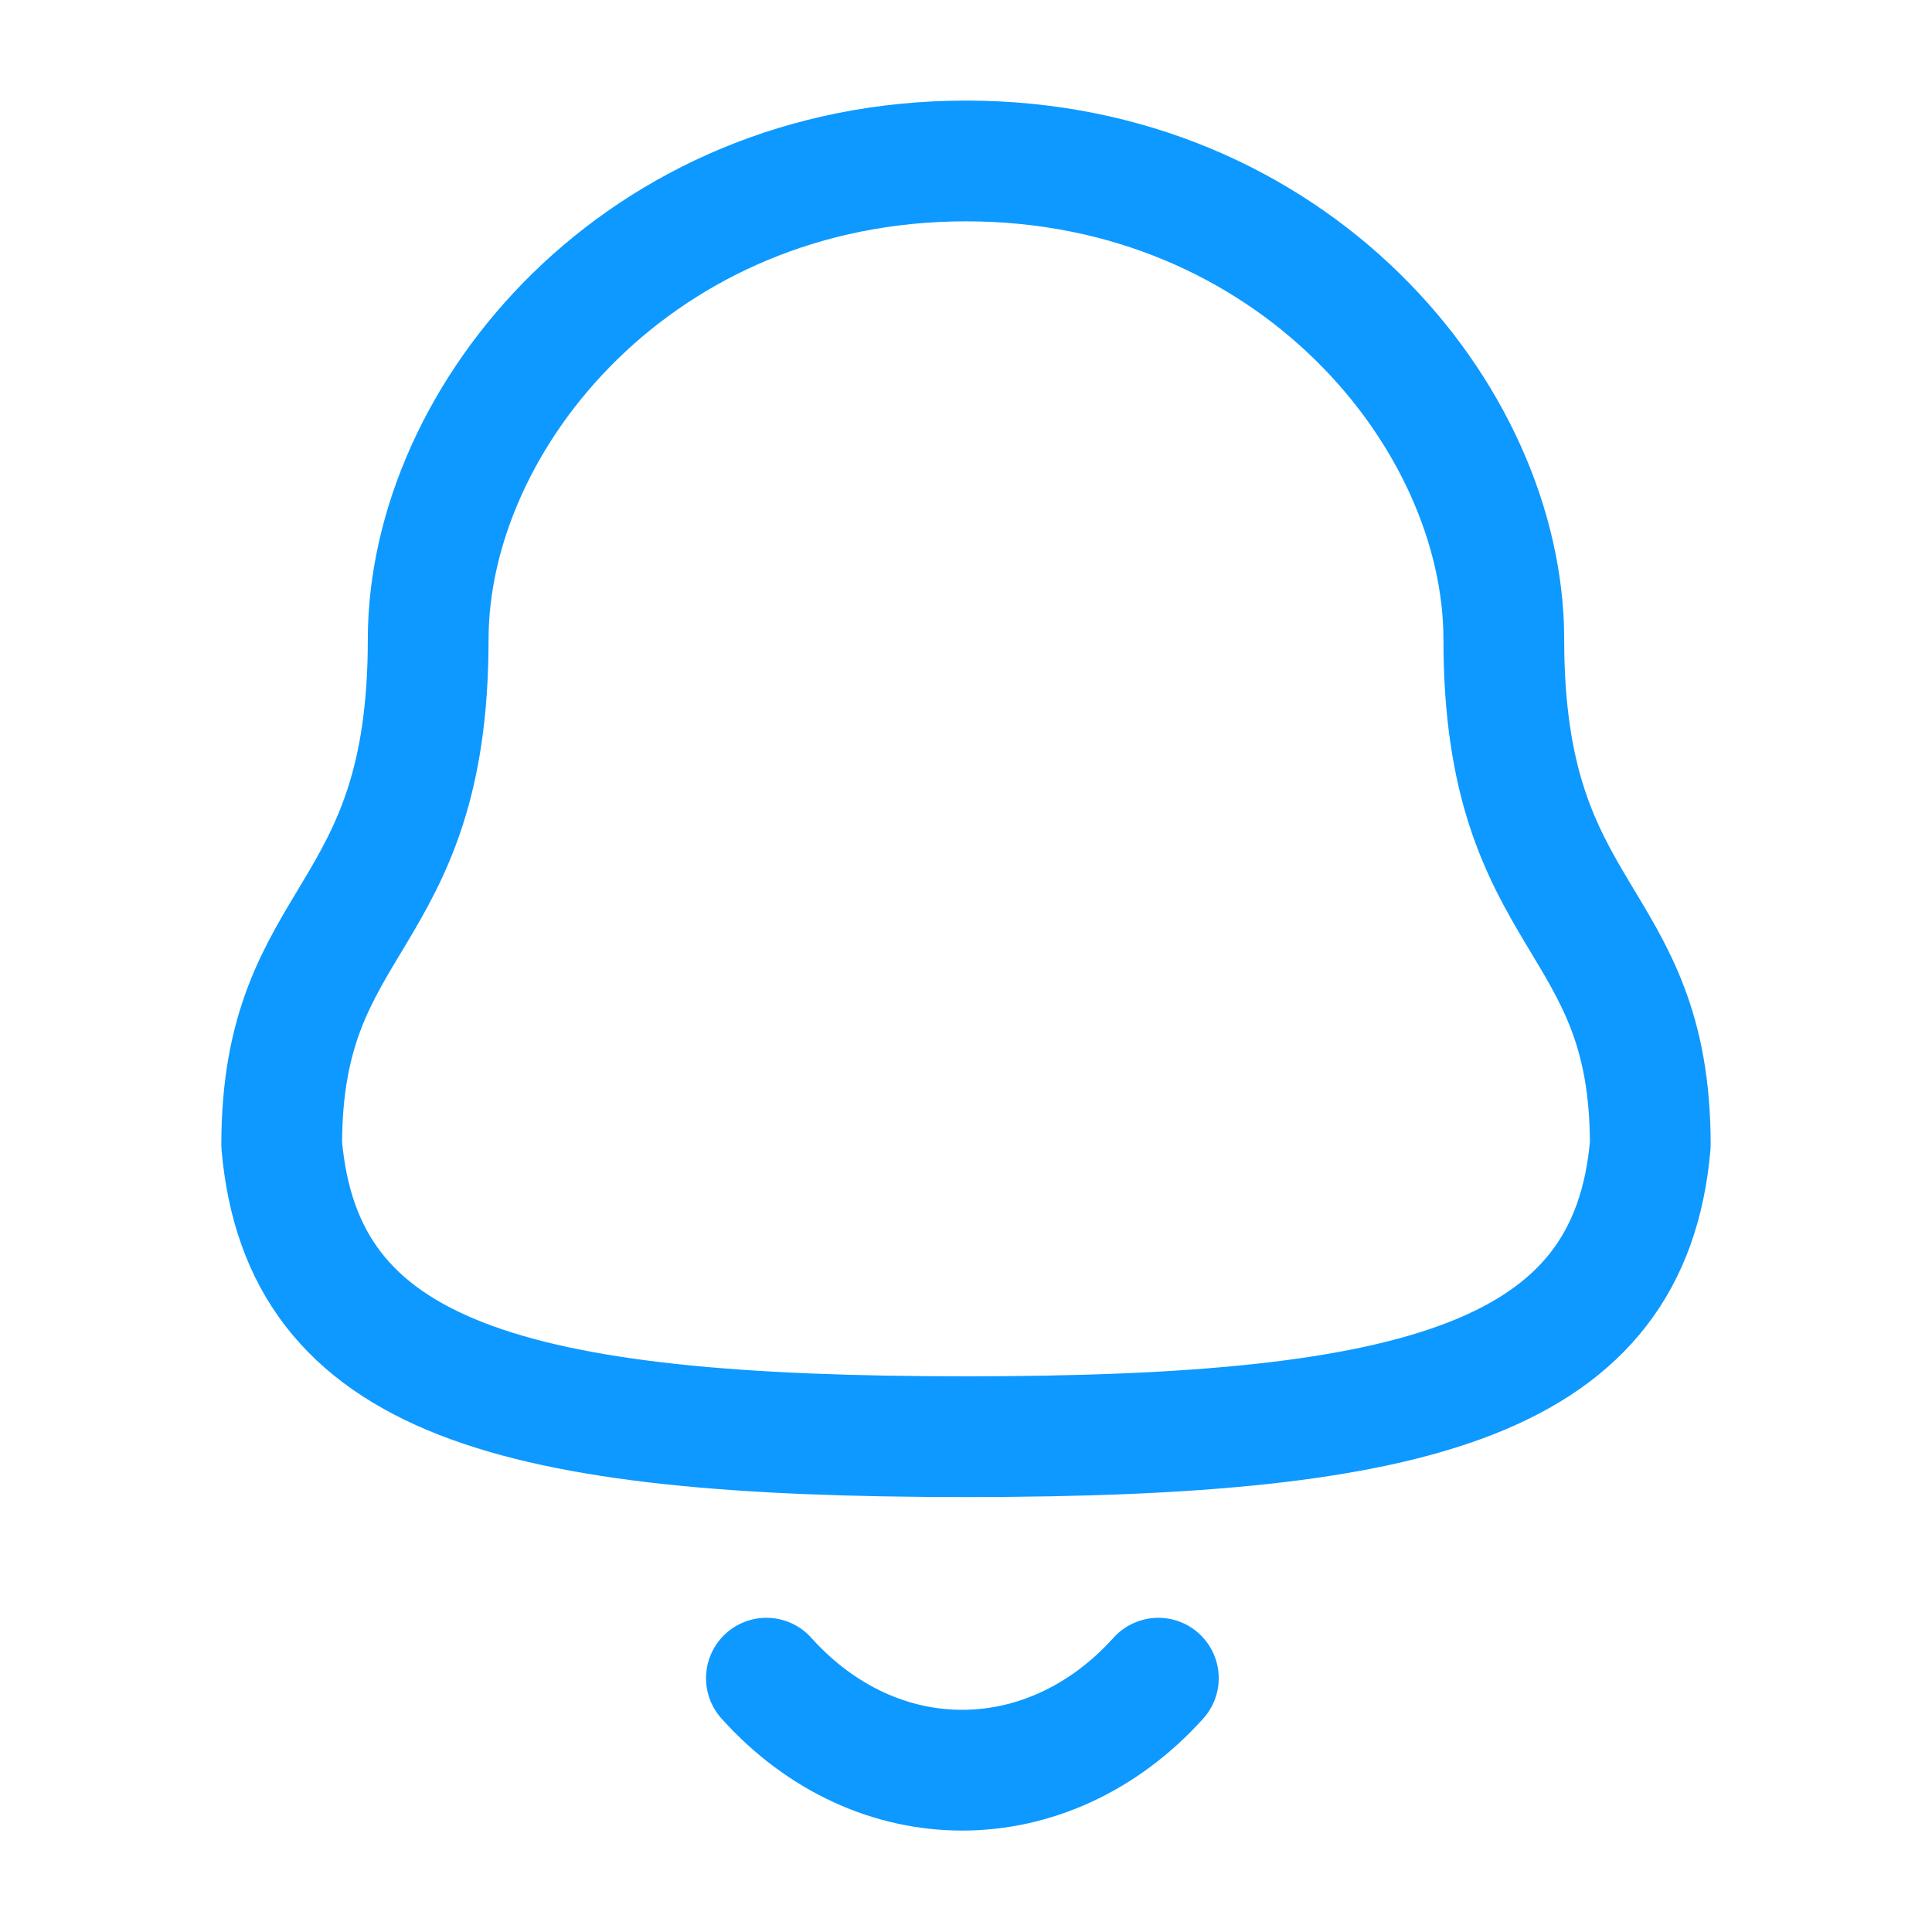
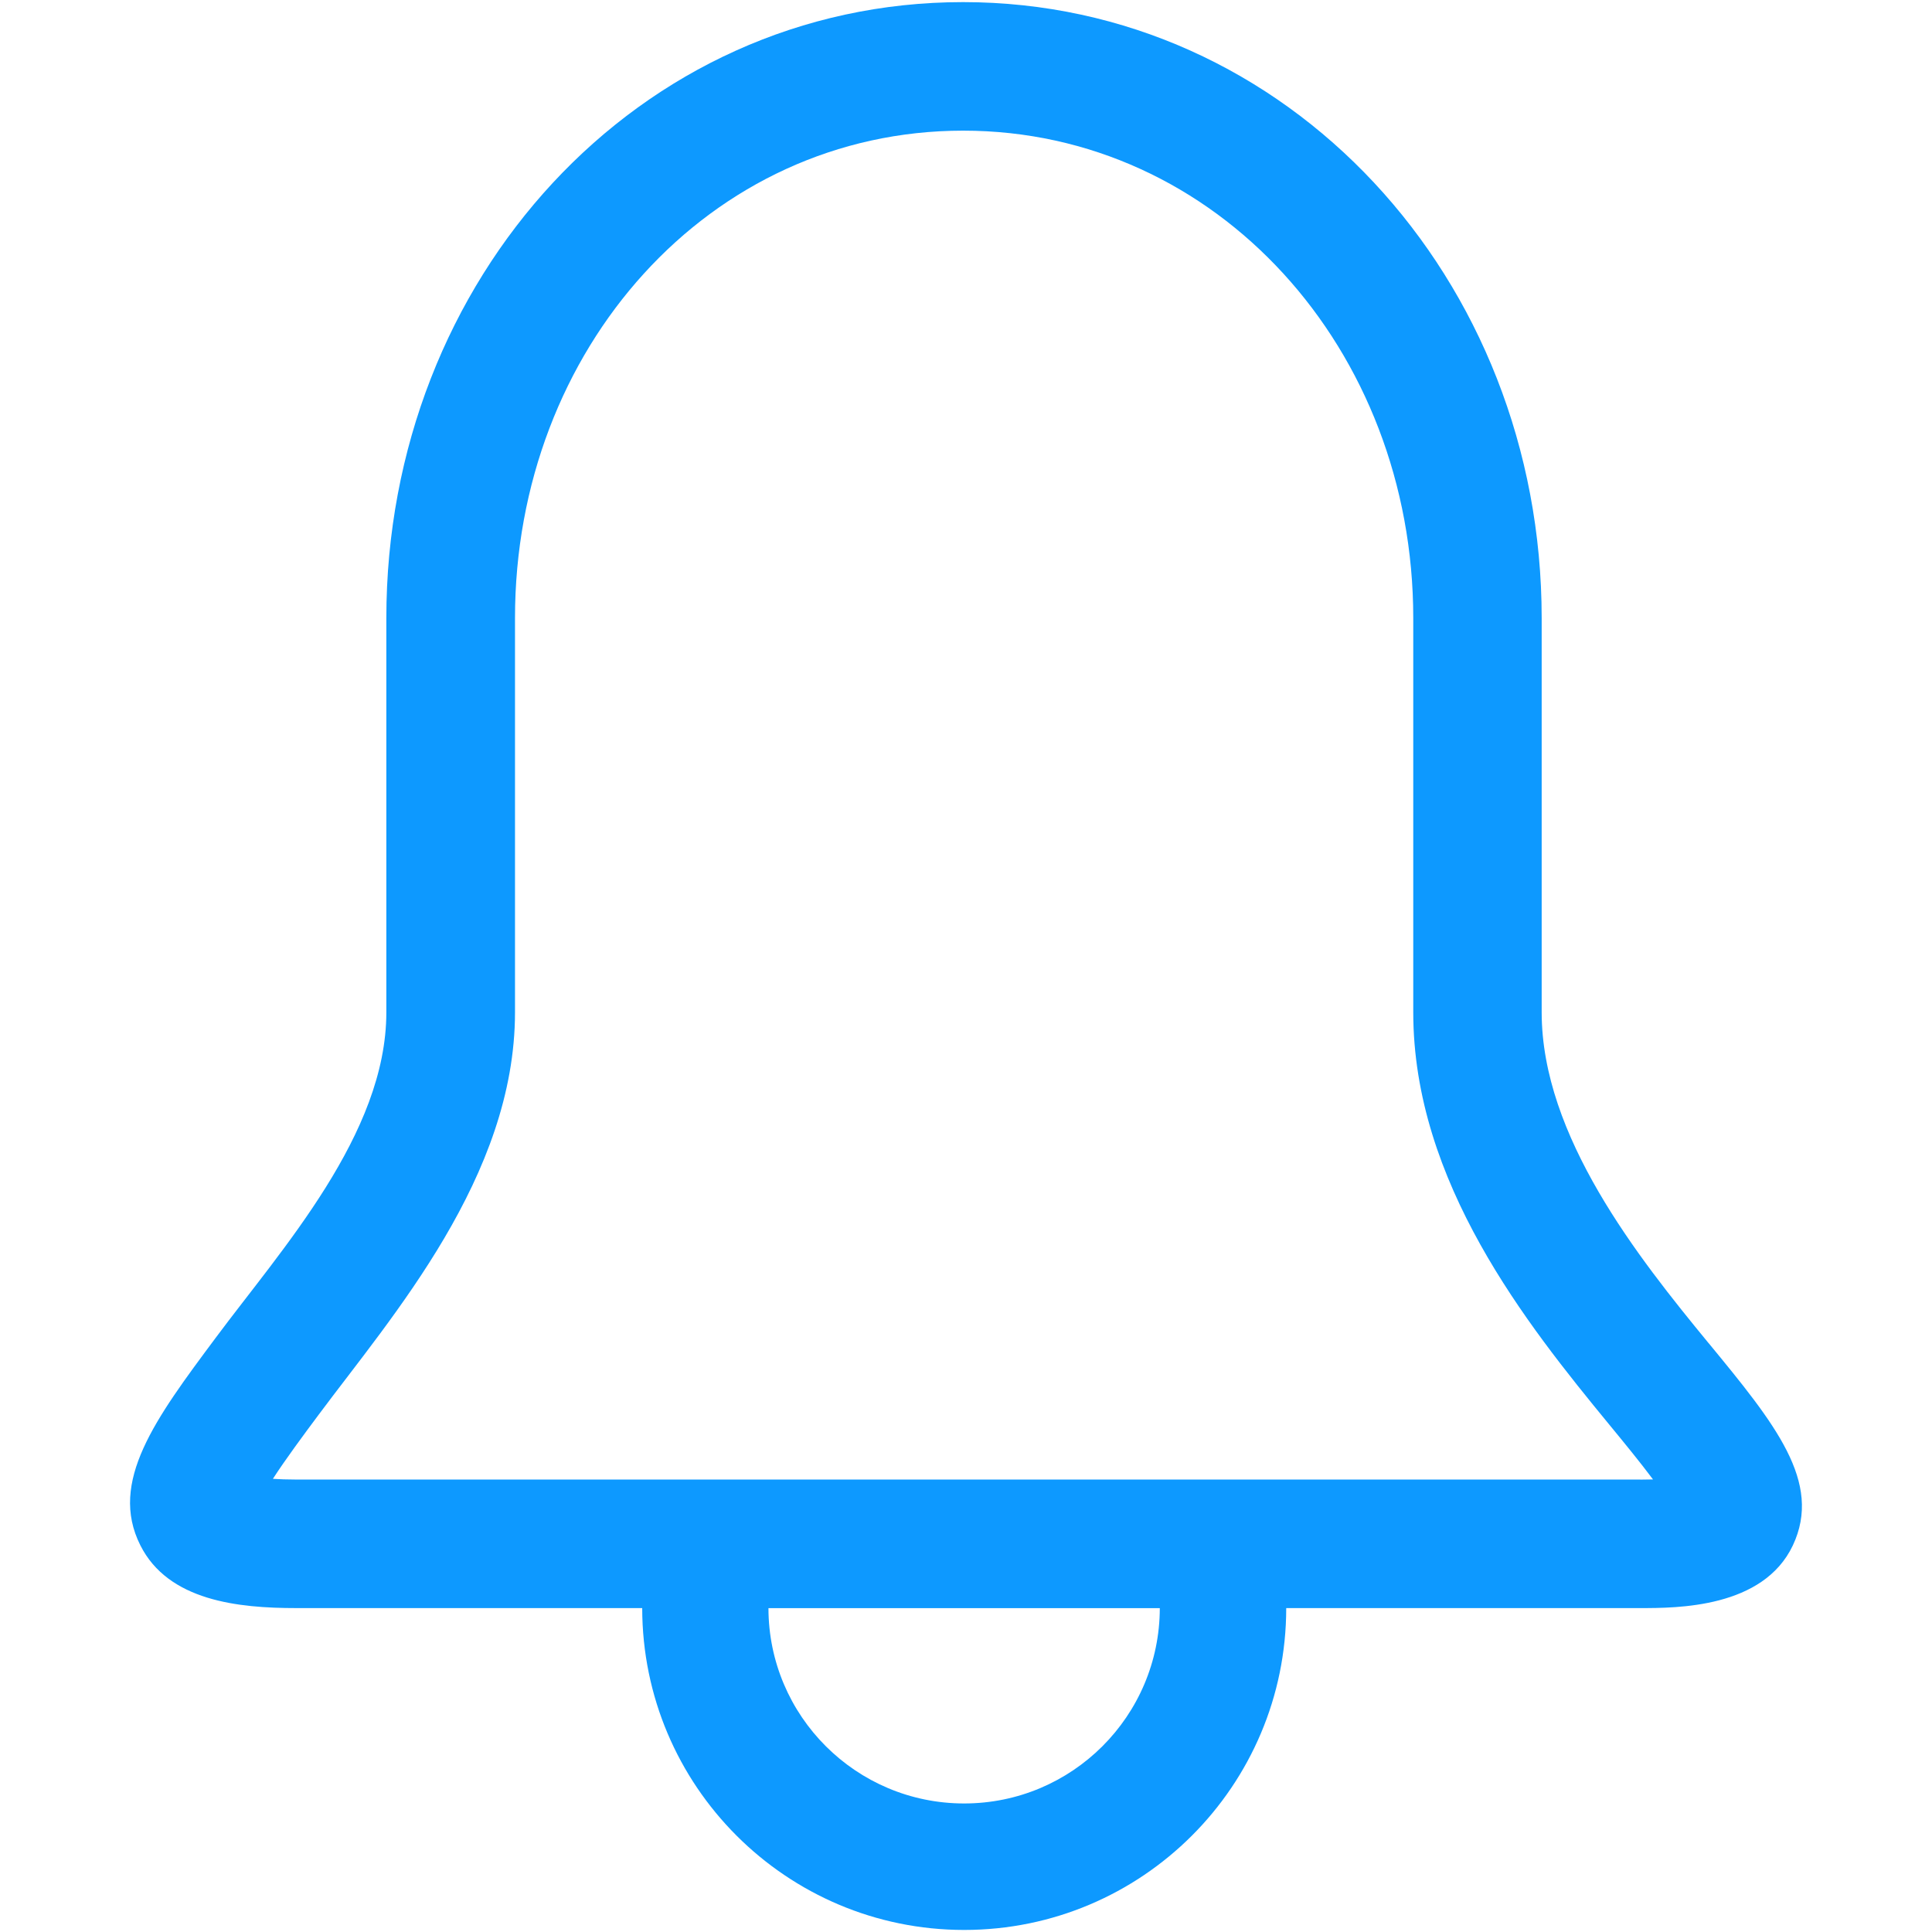
- <svg xmlns="http://www.w3.org/2000/svg" width="16" height="16" viewBox="0 0 16 16" fill="none">
-   <path fill-rule="evenodd" clip-rule="evenodd" d="M8 11.898C11.76 11.898 13.499 11.416 13.667 9.48C13.667 7.546 12.454 7.67 12.454 5.297C12.454 3.443 10.697 1.333 8 1.333C5.303 1.333 3.546 3.443 3.546 5.297C3.546 7.67 2.333 7.546 2.333 9.48C2.502 11.424 4.241 11.898 8 11.898Z" stroke="#0D99FF" stroke-linecap="round" stroke-linejoin="round" />
-   <path d="M9.593 13.898C8.683 14.908 7.265 14.92 6.347 13.898" stroke="#0D99FF" stroke-linecap="round" stroke-linejoin="round" />
+ <svg xmlns="http://www.w3.org/2000/svg" fill="#0d99ff" width="800px" height="800px" viewBox="0 0 32 32" version="1.1">
+   <g id="SVGRepo_bgCarrier" stroke-width="0" />
+   <g id="SVGRepo_tracerCarrier" stroke-linecap="round" stroke-linejoin="round" />
+   <g id="SVGRepo_iconCarrier">
+     <path d="M28.3 22.247c-1.167-1.419-2.765-3.429-2.765-5.48v-6.53c0-5.625-4.207-10.202-9.584-10.202-5.378 0-9.552 4.577-9.552 10.202v6.53c0 2.016-1.734 3.921-2.833 5.4-0.989 1.328-1.77 2.378-1.242 3.427 0.463 0.923 1.624 1.041 2.583 1.041h5.73c0.002 2.944 2.389 5.331 5.333 5.331s5.333-2.386 5.334-5.331h5.864c0.61 0 2.036 0 2.527-1.038 0.495-1.050-0.297-2.016-1.395-3.351zM15.969 29.871c-1.788 0-3.239-1.448-3.241-3.235h6.482c-0.003 1.787-1.452 3.235-3.241 3.235zM27.168 24.506h-22.262c-0.153 0-0.281-0.005-0.386-0.012 0.206-0.319 0.508-0.727 0.755-1.058 1.218-1.637 3.255-3.949 3.255-6.669v-6.53c0-4.452 3.22-8.073 7.423-8.073s7.455 3.622 7.455 8.073v6.53c0 2.813 1.878 5.164 3.249 6.832 0.231 0.281 0.507 0.617 0.722 0.905-0.064 0.002-0.134 0.003-0.209 0.003z" />
+   </g>
</svg>
